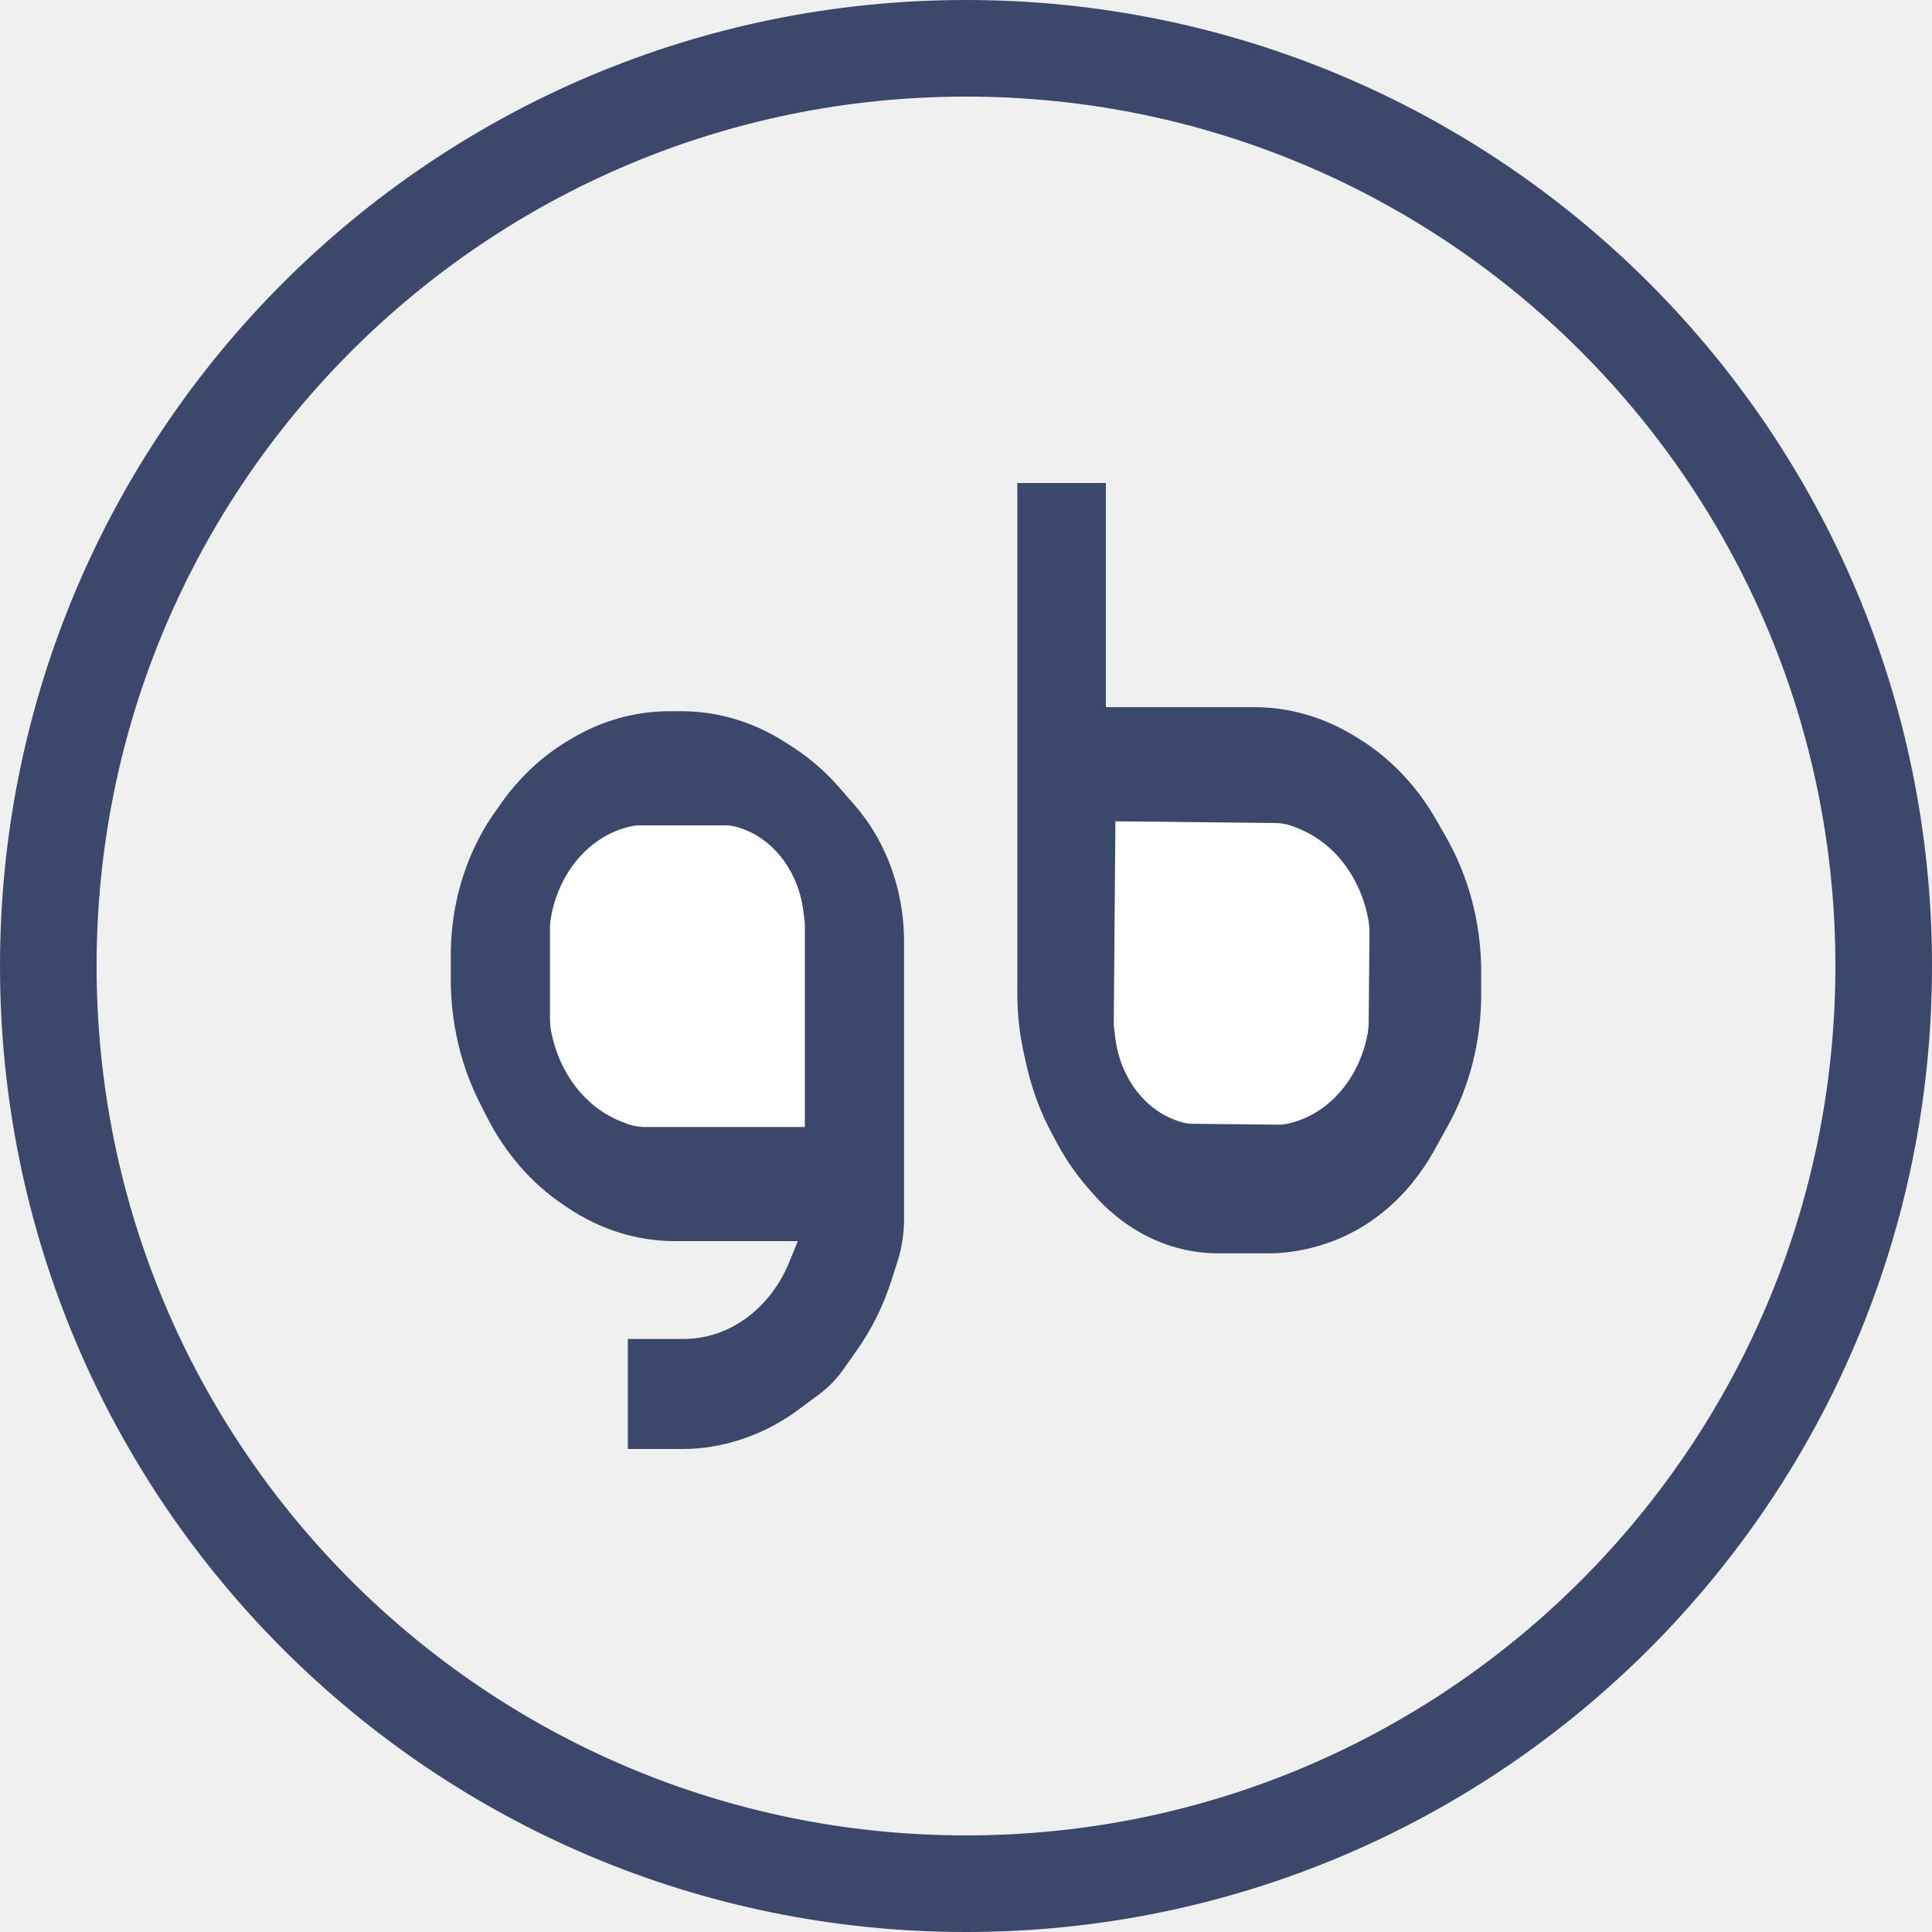
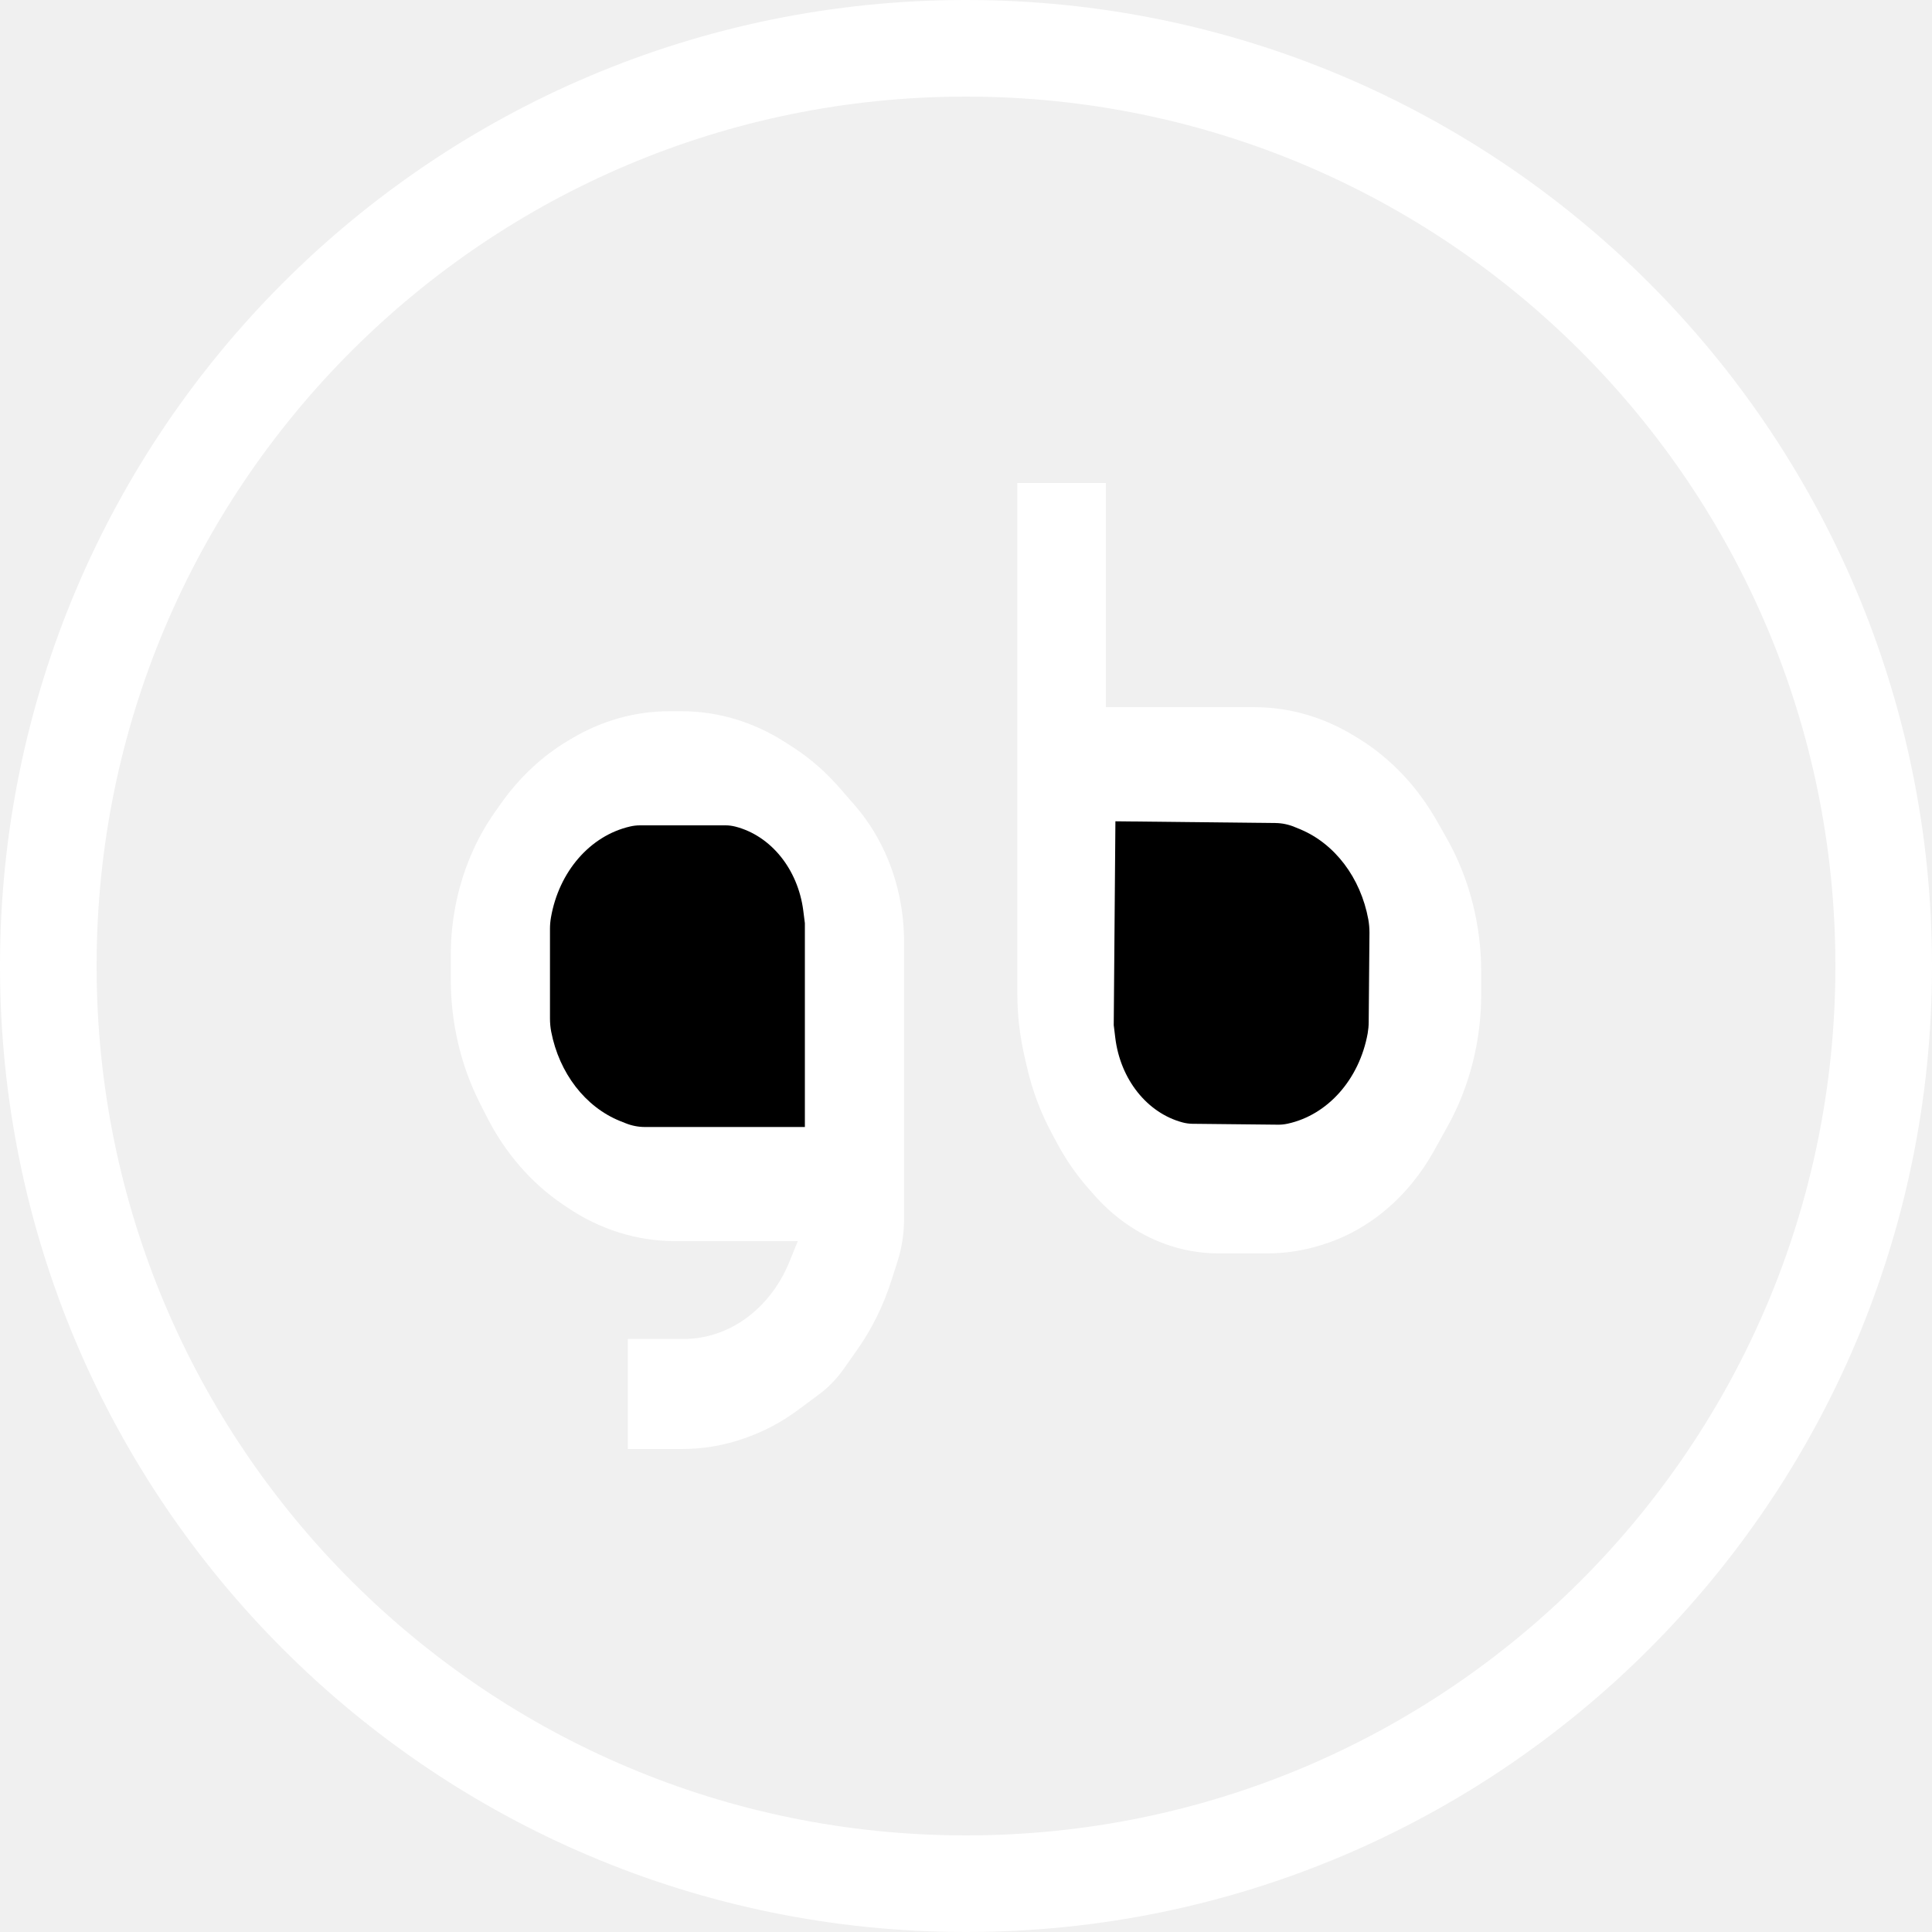
<svg xmlns="http://www.w3.org/2000/svg" width="30" height="30" viewBox="0 0 30 30" fill="none">
-   <path d="M7 15.212V14.829C7 14.255 7.122 13.691 7.355 13.184C7.448 12.982 7.558 12.79 7.684 12.612L7.778 12.478C8.063 12.075 8.416 11.743 8.817 11.504L8.869 11.473C9.339 11.191 9.861 11.044 10.391 11.044H10.586C11.155 11.044 11.714 11.214 12.209 11.536L12.327 11.612C12.586 11.781 12.825 11.99 13.036 12.233L13.278 12.511C13.49 12.755 13.663 13.039 13.791 13.351C13.954 13.749 14.038 14.184 14.038 14.623V18.933C14.038 19.157 14.003 19.38 13.936 19.59L13.842 19.883C13.717 20.275 13.536 20.64 13.307 20.964L13.103 21.254C12.994 21.409 12.864 21.543 12.719 21.651L12.405 21.884C12.139 22.083 11.849 22.236 11.544 22.339L11.524 22.346C11.222 22.448 10.909 22.5 10.594 22.5H9.749V20.791H10.619C10.914 20.791 11.205 20.708 11.466 20.549C11.815 20.336 12.094 19.999 12.26 19.588L12.388 19.272H10.48C9.893 19.272 9.317 19.092 8.812 18.751L8.738 18.701C8.248 18.37 7.84 17.899 7.554 17.332L7.446 17.119C7.154 16.539 7 15.881 7 15.212Z" fill="#3C486B" />
-   <path d="M15.797 15.426V7.5H17.172V10.981H19.478C20.021 10.981 20.557 11.136 21.036 11.431L21.106 11.474C21.591 11.774 22.004 12.208 22.306 12.738L22.459 13.007C22.812 13.626 23 14.35 23 15.091V15.44C23 16.165 22.819 16.875 22.48 17.486L22.266 17.872C22.169 18.045 22.059 18.209 21.936 18.36C21.554 18.832 21.062 19.169 20.52 19.332L20.474 19.346C20.216 19.423 19.951 19.462 19.685 19.462H18.915C18.634 19.462 18.355 19.413 18.087 19.315C17.666 19.162 17.284 18.895 16.972 18.535L16.884 18.435C16.71 18.234 16.556 18.012 16.425 17.771L16.338 17.609C16.162 17.285 16.029 16.932 15.945 16.563L15.906 16.393C15.834 16.077 15.797 15.753 15.797 15.426Z" fill="#3C486B" />
-   <path d="M8.54 14.425V15.813C8.54 15.883 8.546 15.952 8.559 16.02C8.684 16.665 9.089 17.19 9.63 17.408L9.713 17.441C9.81 17.48 9.911 17.5 10.014 17.5H12.498V14.335L12.473 14.138C12.389 13.494 11.969 12.976 11.417 12.835C11.368 12.823 11.319 12.816 11.269 12.816H9.937C9.885 12.816 9.834 12.822 9.783 12.834C9.163 12.977 8.679 13.534 8.555 14.248C8.545 14.306 8.54 14.365 8.54 14.425Z" fill="white" />
-   <path d="M21.253 15.871L21.265 14.483C21.265 14.413 21.259 14.344 21.247 14.276C21.128 13.63 20.727 13.1 20.187 12.876L20.104 12.842C20.008 12.802 19.907 12.781 19.805 12.78L17.32 12.753L17.294 15.918L17.318 16.115C17.397 16.76 17.812 17.282 18.363 17.429C18.412 17.442 18.462 17.449 18.511 17.45L19.843 17.464C19.895 17.465 19.946 17.459 19.997 17.448C20.618 17.312 21.107 16.76 21.237 16.048C21.247 15.989 21.253 15.93 21.253 15.871Z" fill="white" />
-   <rect x="0.75" y="0.75" width="28.5" height="28.5" rx="14.25" stroke="#3C486B" stroke-width="1.5" />
+   <path d="M7 15.212V14.829C7 14.255 7.122 13.691 7.355 13.184C7.448 12.982 7.558 12.79 7.684 12.612L7.778 12.478C8.063 12.075 8.416 11.743 8.817 11.504L8.869 11.473C9.339 11.191 9.861 11.044 10.391 11.044H10.586C11.155 11.044 11.714 11.214 12.209 11.536L12.327 11.612C12.586 11.781 12.825 11.99 13.036 12.233L13.278 12.511C13.49 12.755 13.663 13.039 13.791 13.351C13.954 13.749 14.038 14.184 14.038 14.623V18.933C14.038 19.157 14.003 19.38 13.936 19.59L13.842 19.883C13.717 20.275 13.536 20.64 13.307 20.964L13.103 21.254C12.994 21.409 12.864 21.543 12.719 21.651L12.405 21.884C12.139 22.083 11.849 22.236 11.544 22.339L11.524 22.346C11.222 22.448 10.909 22.5 10.594 22.5H9.749V20.791H10.619C10.914 20.791 11.205 20.708 11.466 20.549C11.815 20.336 12.094 19.999 12.26 19.588L12.388 19.272H10.48C9.893 19.272 9.317 19.092 8.812 18.751L8.738 18.701C8.248 18.37 7.84 17.899 7.554 17.332L7.446 17.119C7.154 16.539 7 15.881 7 15.212Z" fill="white" />
+   <path d="M15.797 15.426V7.5H17.172V10.981H19.478C20.021 10.981 20.557 11.136 21.036 11.431L21.106 11.474C21.591 11.774 22.004 12.208 22.306 12.738L22.459 13.007C22.812 13.626 23 14.35 23 15.091V15.44C23 16.165 22.819 16.875 22.48 17.486L22.266 17.872C22.169 18.045 22.059 18.209 21.936 18.36C21.554 18.832 21.062 19.169 20.52 19.332L20.474 19.346C20.216 19.423 19.951 19.462 19.685 19.462H18.915C18.634 19.462 18.355 19.413 18.087 19.315C17.666 19.162 17.284 18.895 16.972 18.535L16.884 18.435C16.71 18.234 16.556 18.012 16.425 17.771L16.338 17.609C16.162 17.285 16.029 16.932 15.945 16.563L15.906 16.393C15.834 16.077 15.797 15.753 15.797 15.426Z" fill="white" />
+   <path d="M8.54 14.425V15.813C8.54 15.883 8.546 15.952 8.559 16.02C8.684 16.665 9.089 17.19 9.63 17.408L9.713 17.441C9.81 17.48 9.911 17.5 10.014 17.5H12.498V14.335L12.473 14.138C12.389 13.494 11.969 12.976 11.417 12.835C11.368 12.823 11.319 12.816 11.269 12.816H9.937C9.885 12.816 9.834 12.822 9.783 12.834C9.163 12.977 8.679 13.534 8.555 14.248C8.545 14.306 8.54 14.365 8.54 14.425Z" fill="black" />
+   <path d="M21.253 15.871L21.265 14.483C21.265 14.413 21.259 14.344 21.247 14.276C21.128 13.63 20.727 13.1 20.187 12.876L20.104 12.842C20.008 12.802 19.907 12.781 19.805 12.78L17.32 12.753L17.294 15.918L17.318 16.115C17.397 16.76 17.812 17.282 18.363 17.429C18.412 17.442 18.462 17.449 18.511 17.45L19.843 17.464C19.895 17.465 19.946 17.459 19.997 17.448C20.618 17.312 21.107 16.76 21.237 16.048C21.247 15.989 21.253 15.93 21.253 15.871Z" fill="black" />
+   <rect x="0.75" y="0.75" width="28.5" height="28.5" rx="14.25" stroke="white" stroke-width="1.5" />
</svg>
